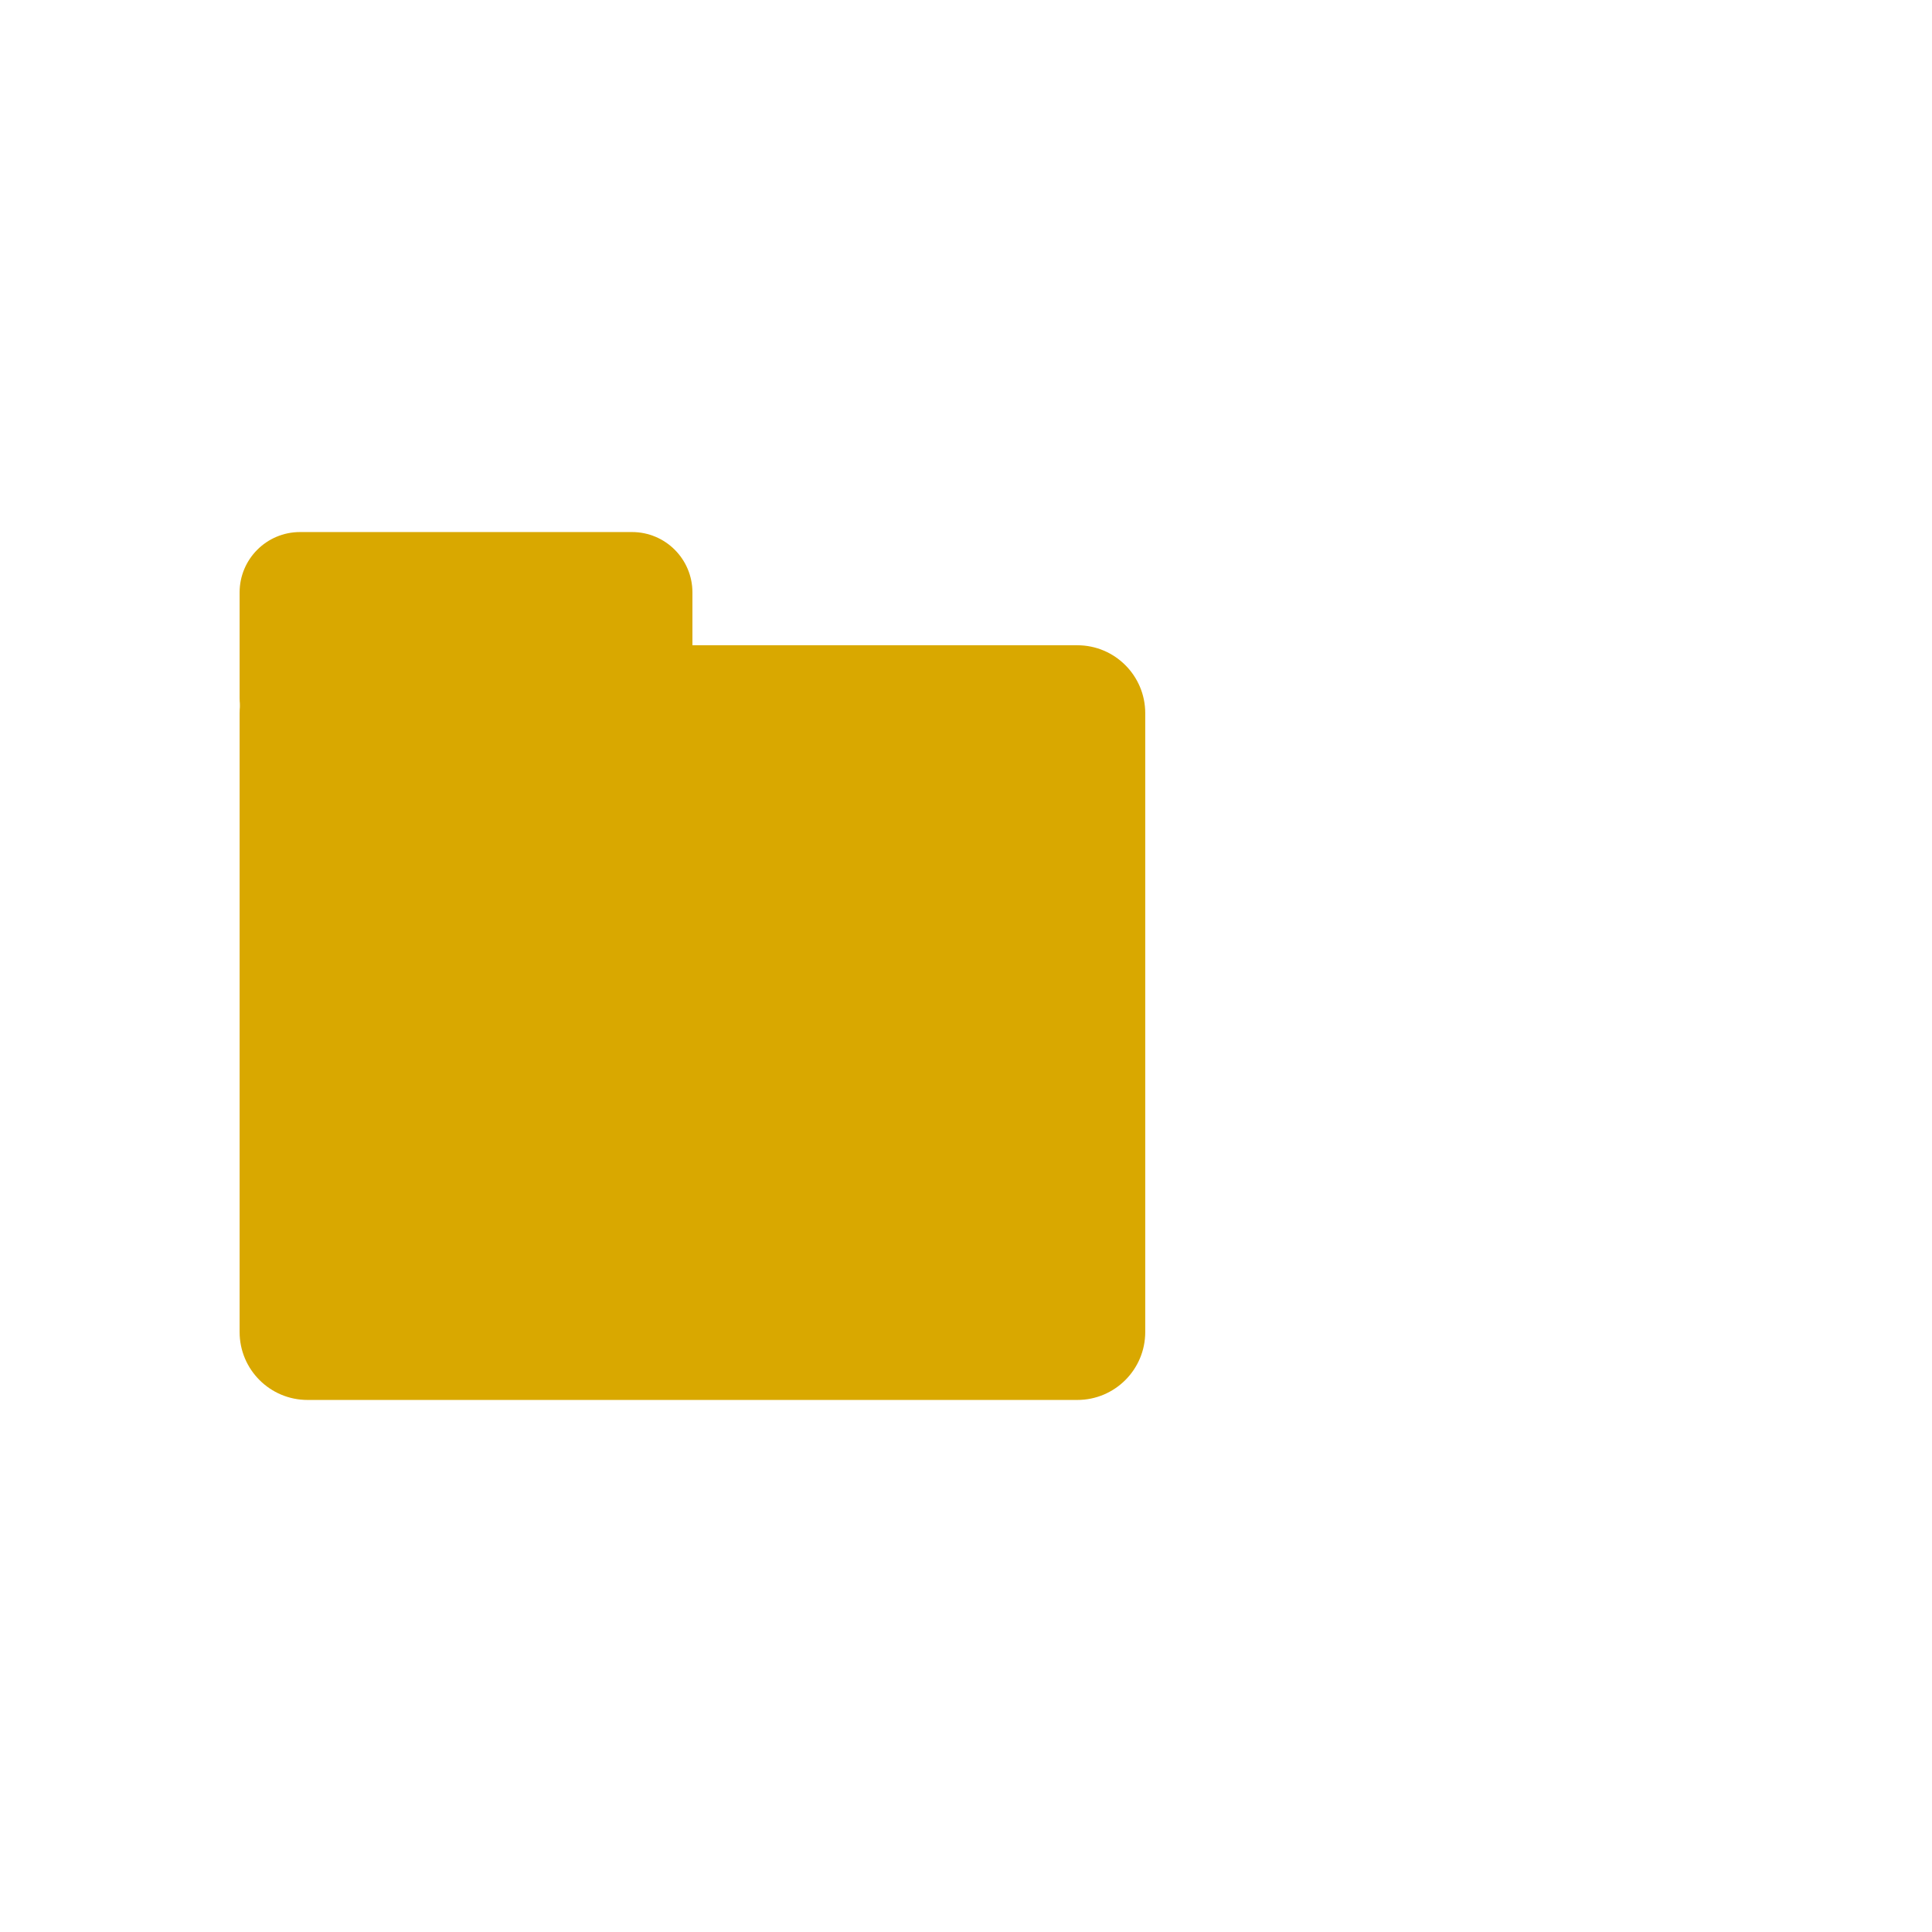
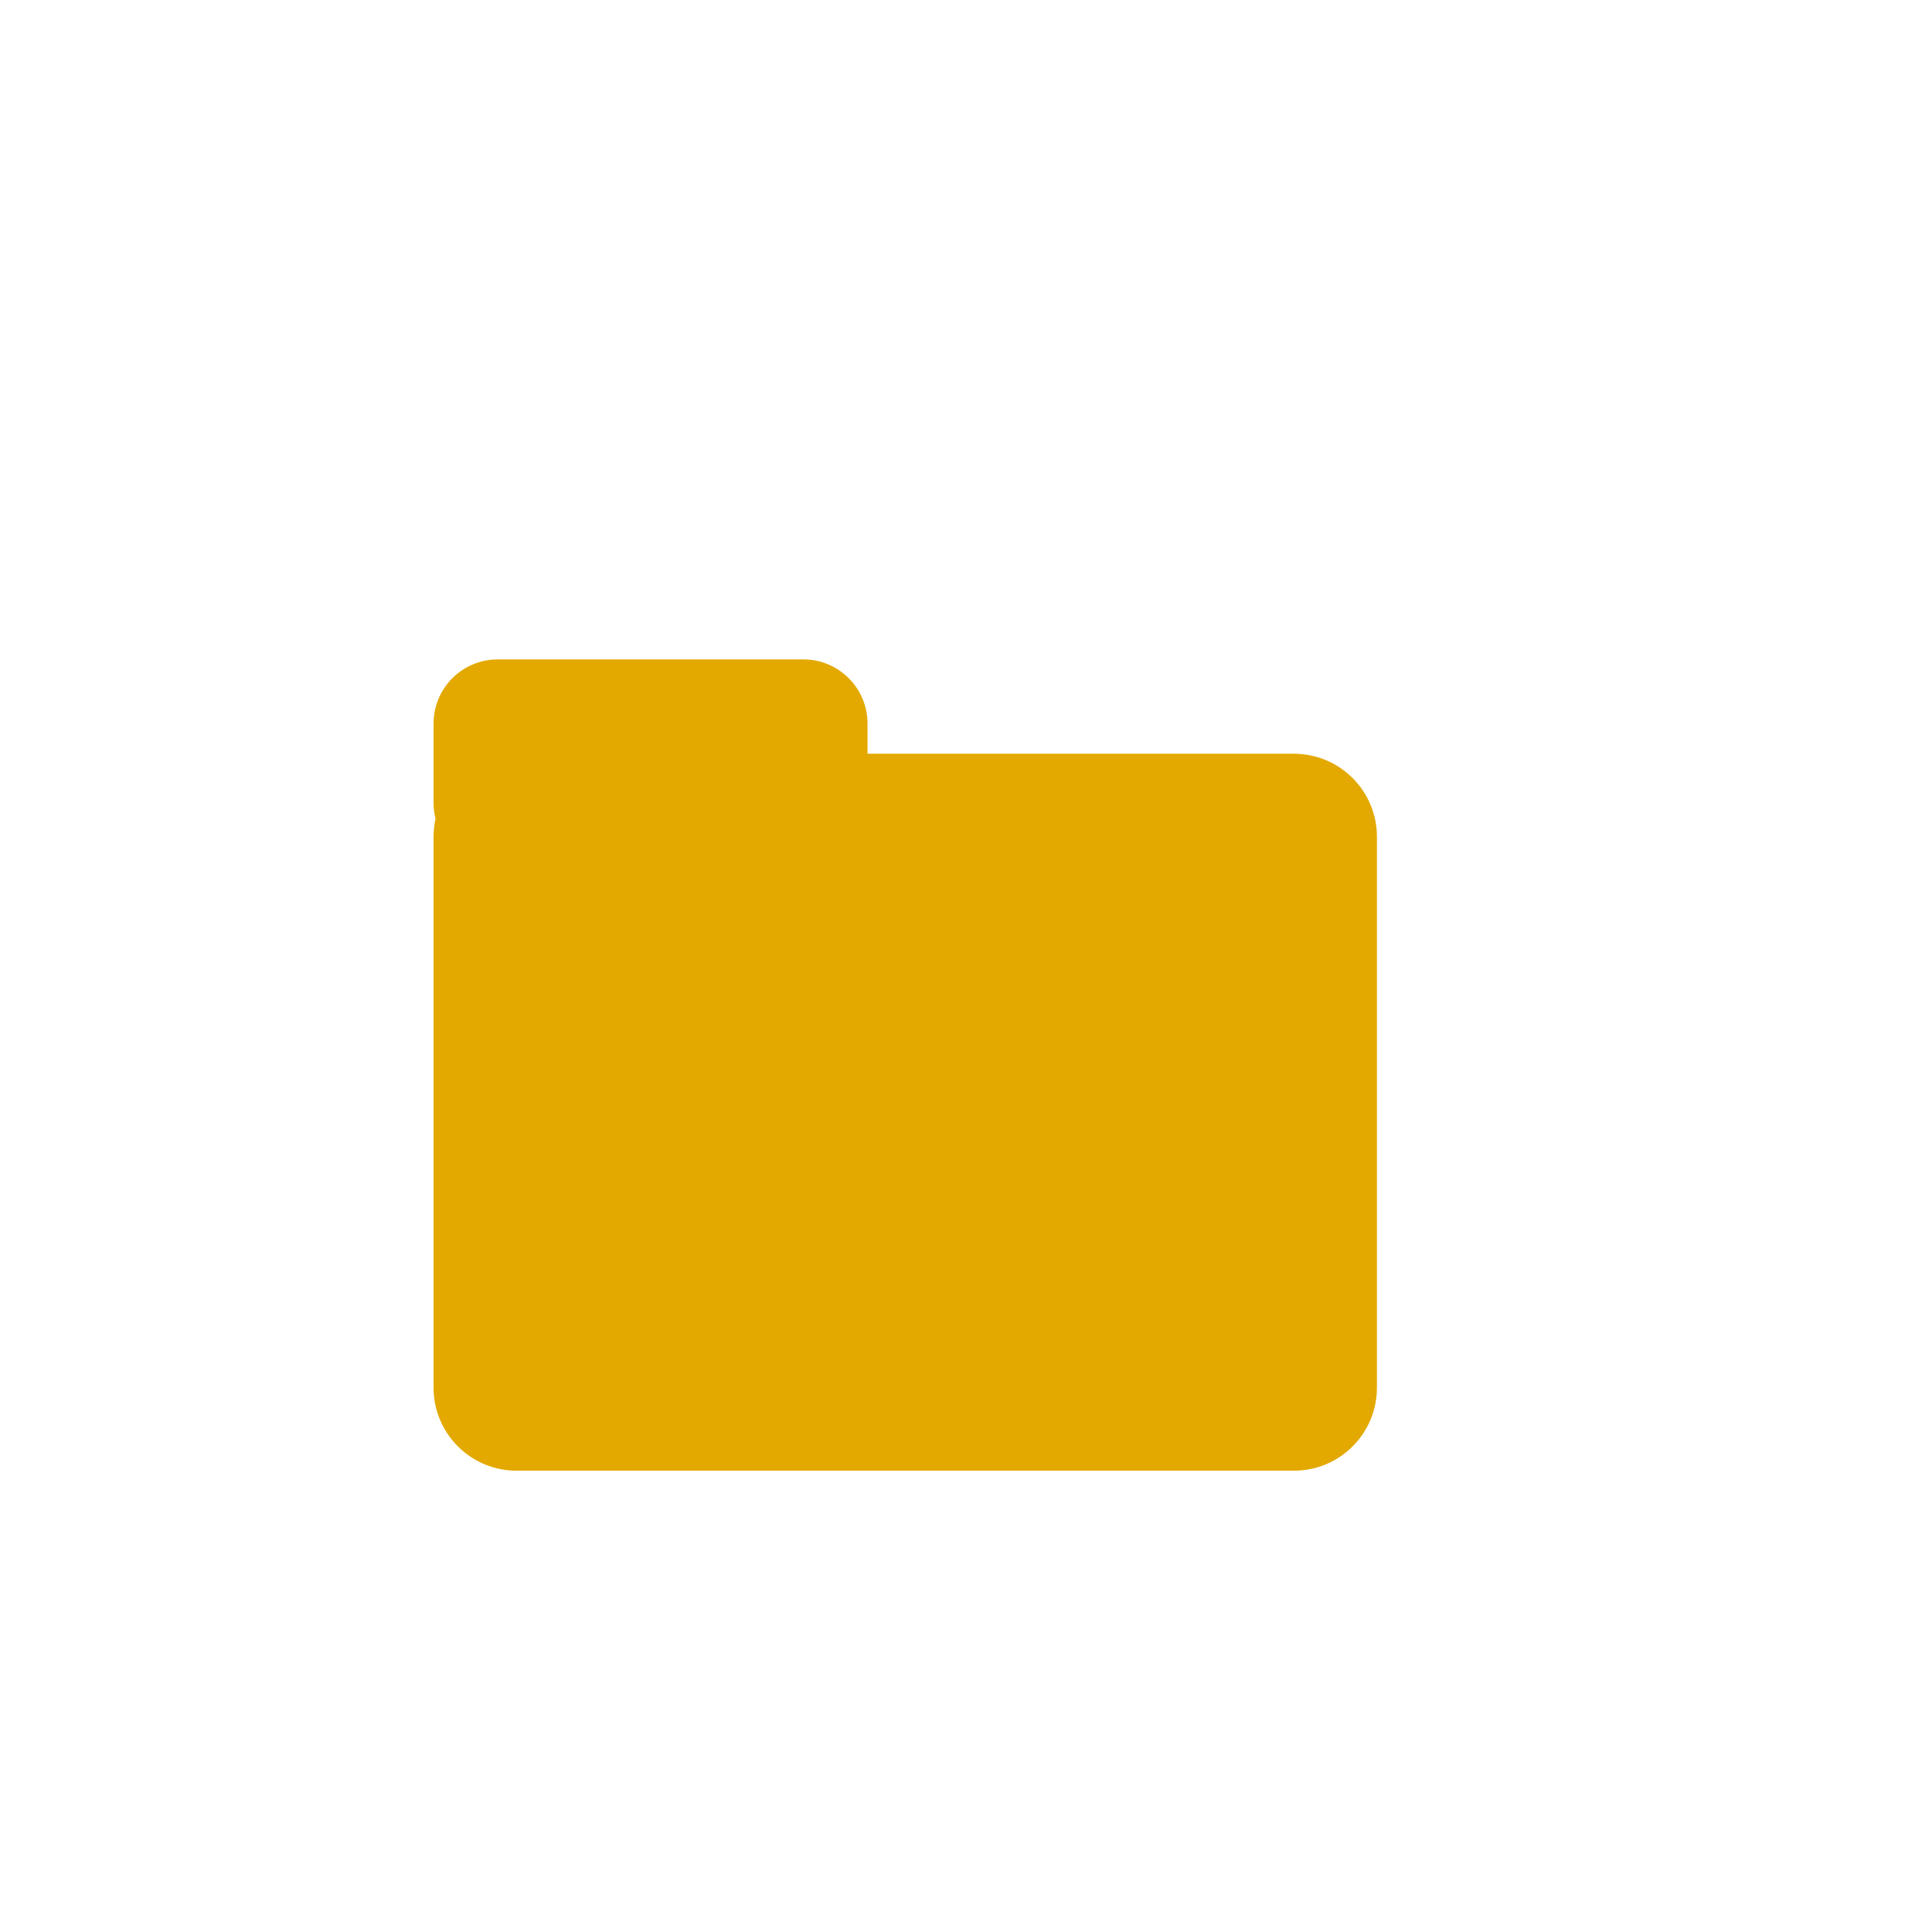
<svg xmlns="http://www.w3.org/2000/svg" viewBox="0 0 1024 1024" width="1024" height="1024">
-   <rect x="127" y="282" width="240" height="120" rx="32" fill="#D9A800" />
-   <rect x="127" y="342" width="480" height="400" rx="36" fill="#D9A800" />
+   <g transform="translate(512 512) scale(1) translate(-282.2 -162.5)">
+     <rect x="0.0" y="0.0" width="230.0" height="110.0" rx="34.0" fill="#E3A900" />
+     <rect x="0.0" y="50.0" width="500.0" height="380.0" rx="44.0" fill="#E3A900" />
+   </g>
</svg>
